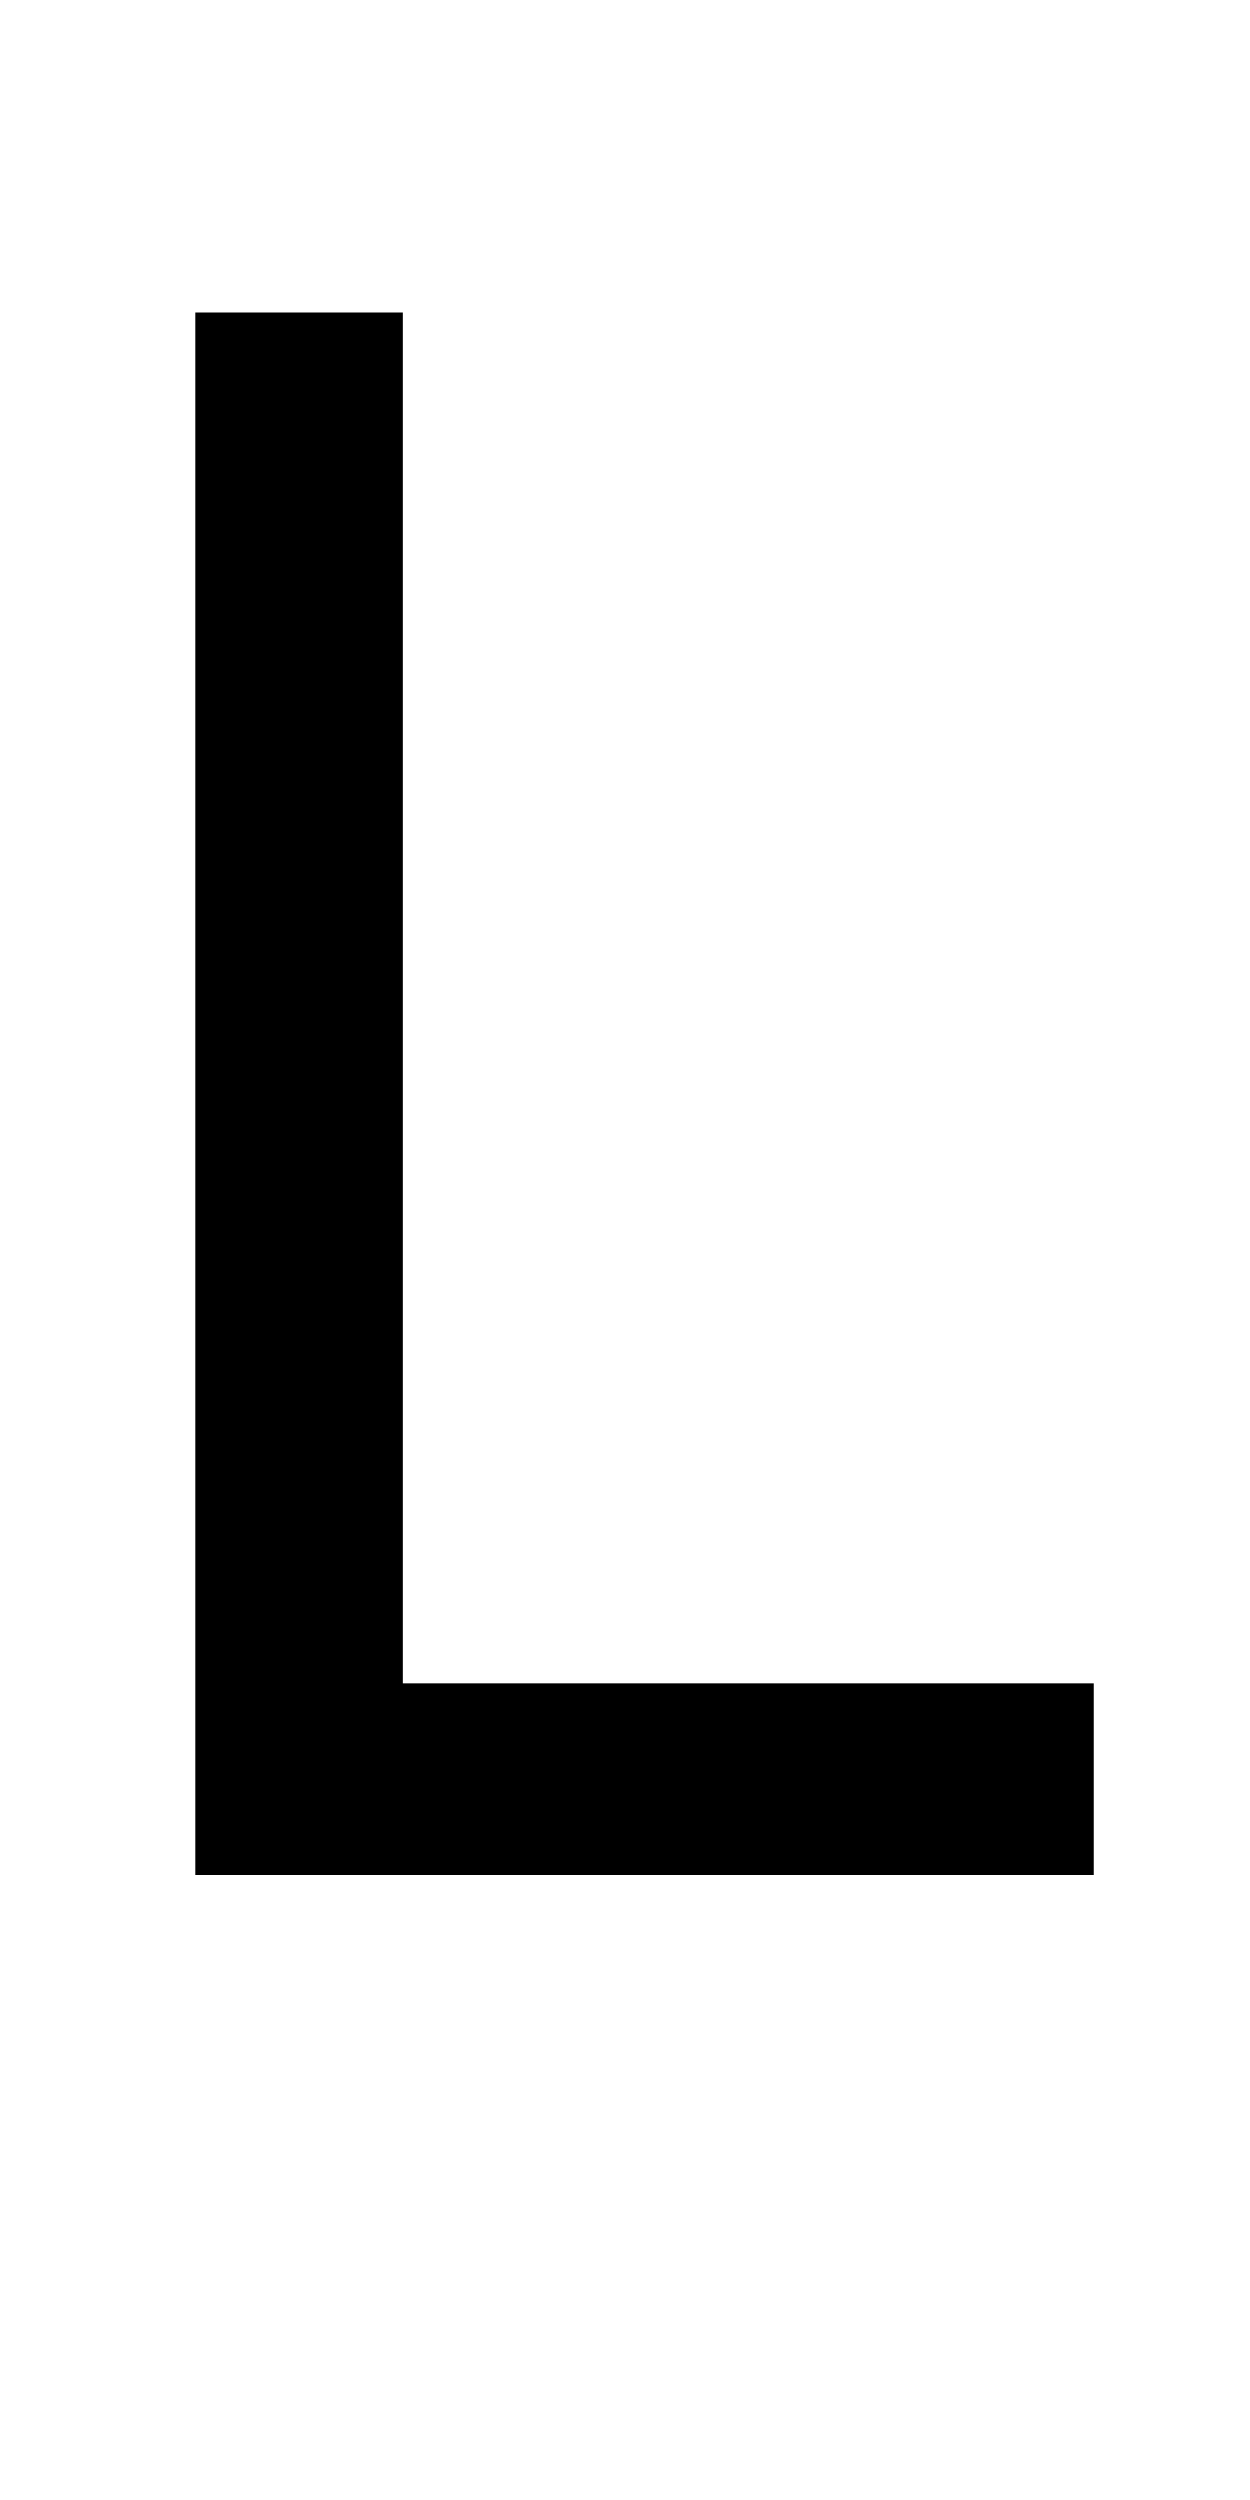
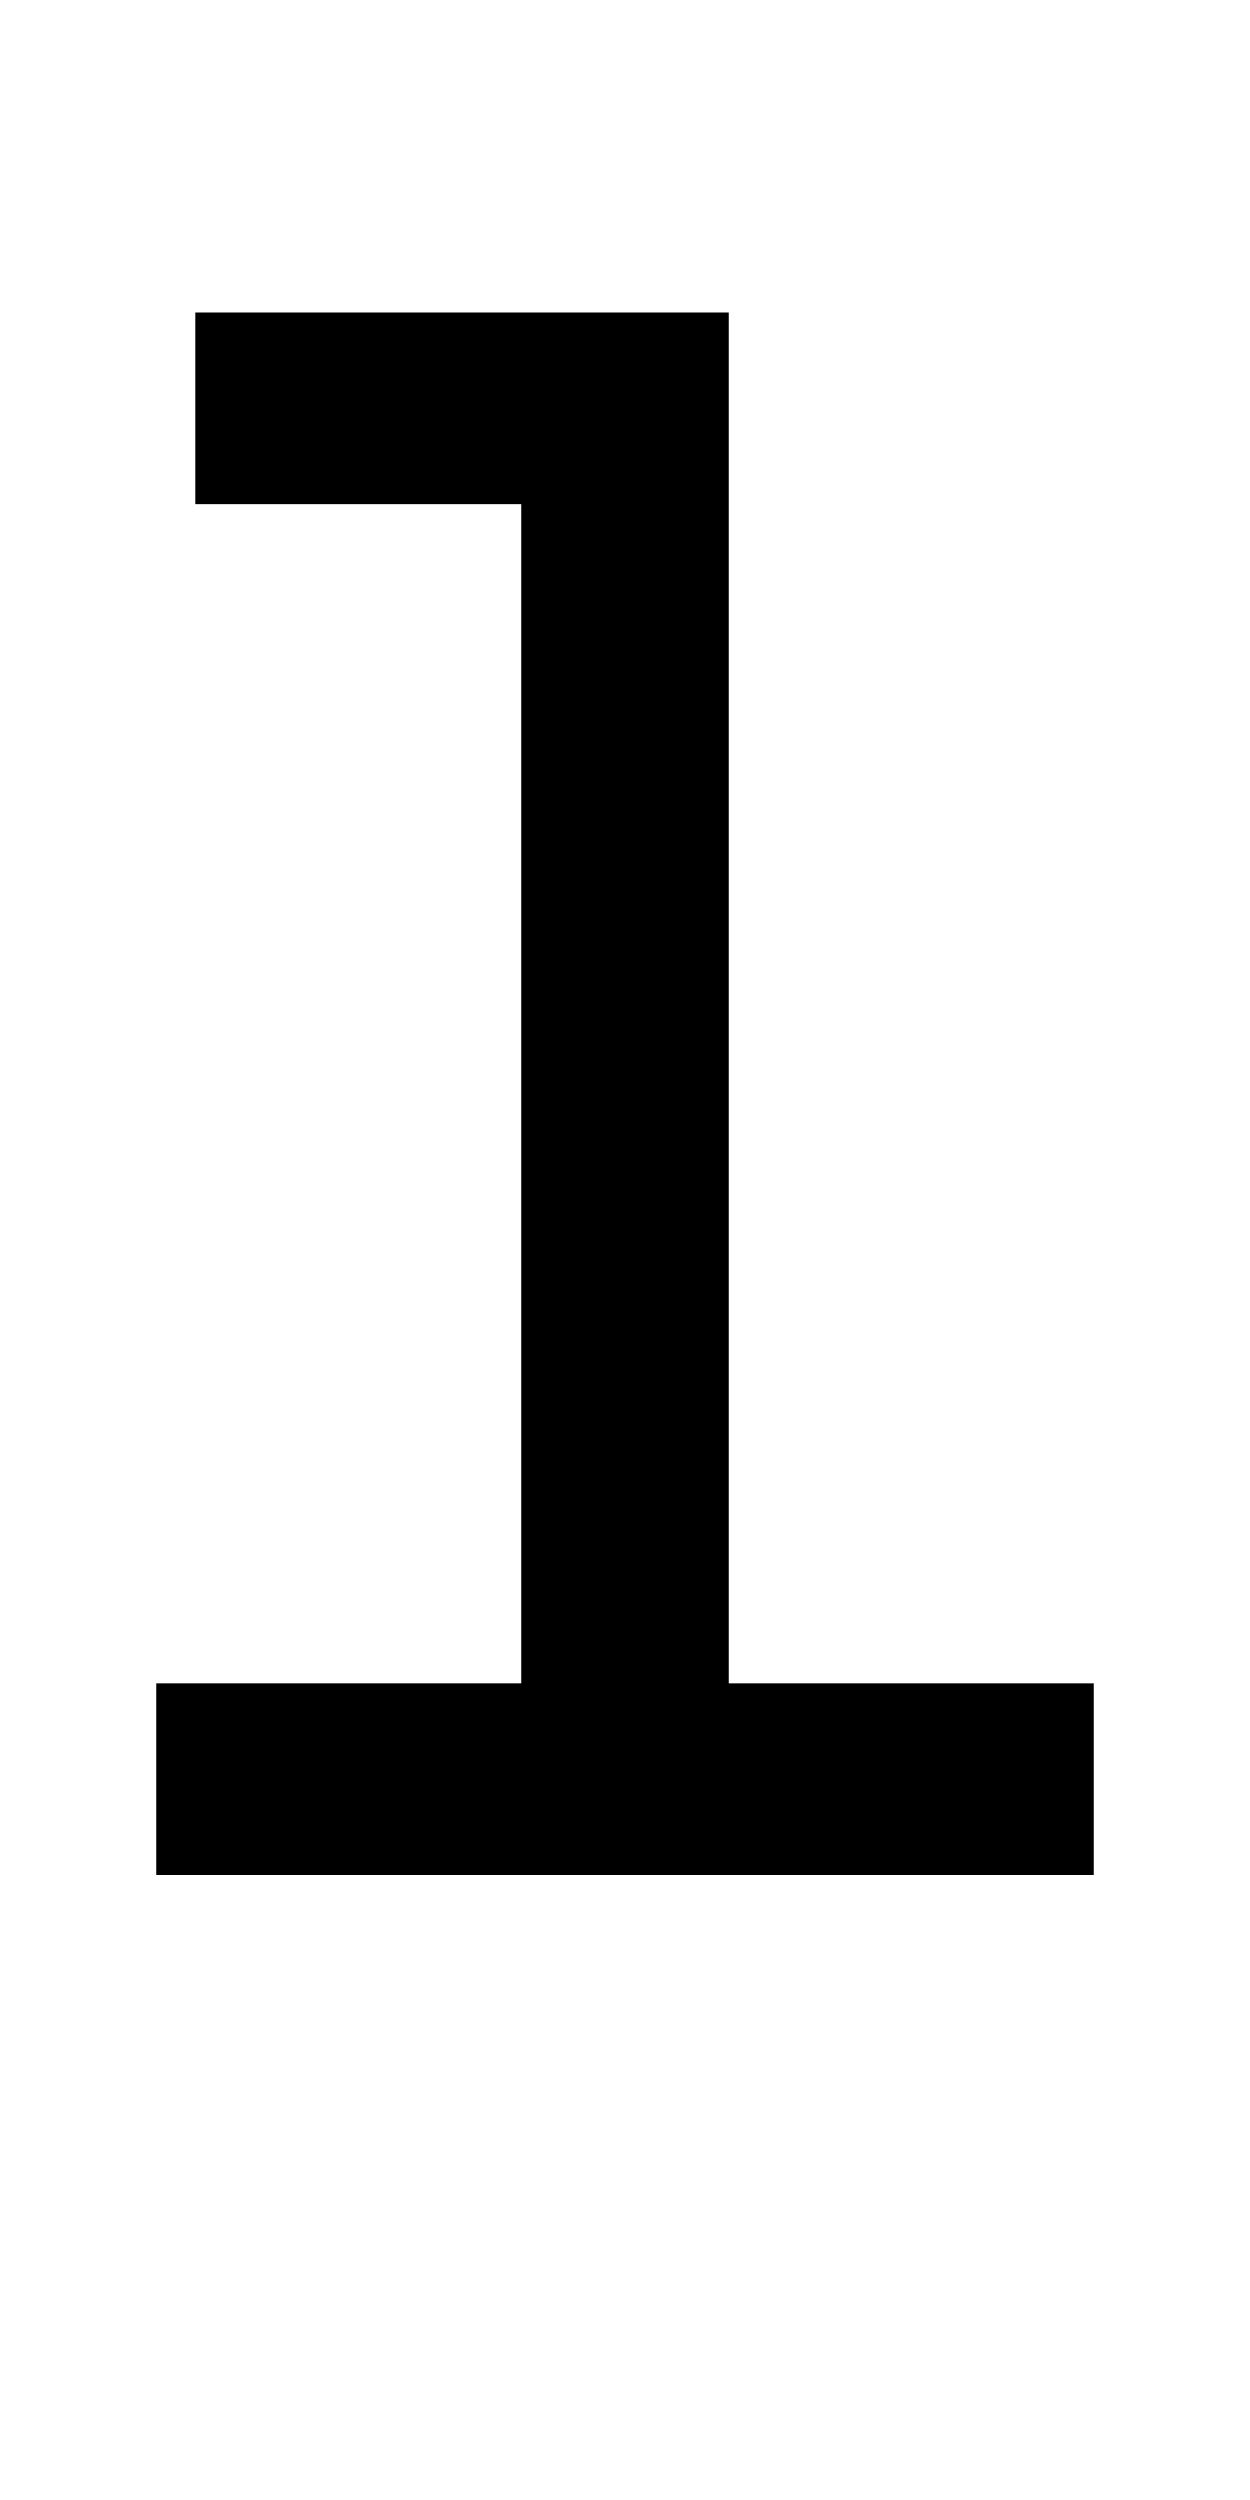
<svg xmlns="http://www.w3.org/2000/svg" version="1.1" width="1024" height="2048" id="svg3355">
  <defs id="defs3357" />
-   <path d="m 160,256 0,1280 736,0 0,-157 -566,0 0,-1123 z" id="path3157-2-7" style="fill:#000000;fill-opacity:1;stroke:none;display:inline" />
+   <g transform="translate(0,995.6378)" id="layer1">
+     <path d="m 160,-739.638 437,0 0,1123 299,0 0,157 -768,0 0,-157 299,0 0,-966 -267,0 z" id="path3157" style="fill:#000000;fill-opacity:1;stroke:none;display:inline" />
+   </g>
</svg>
